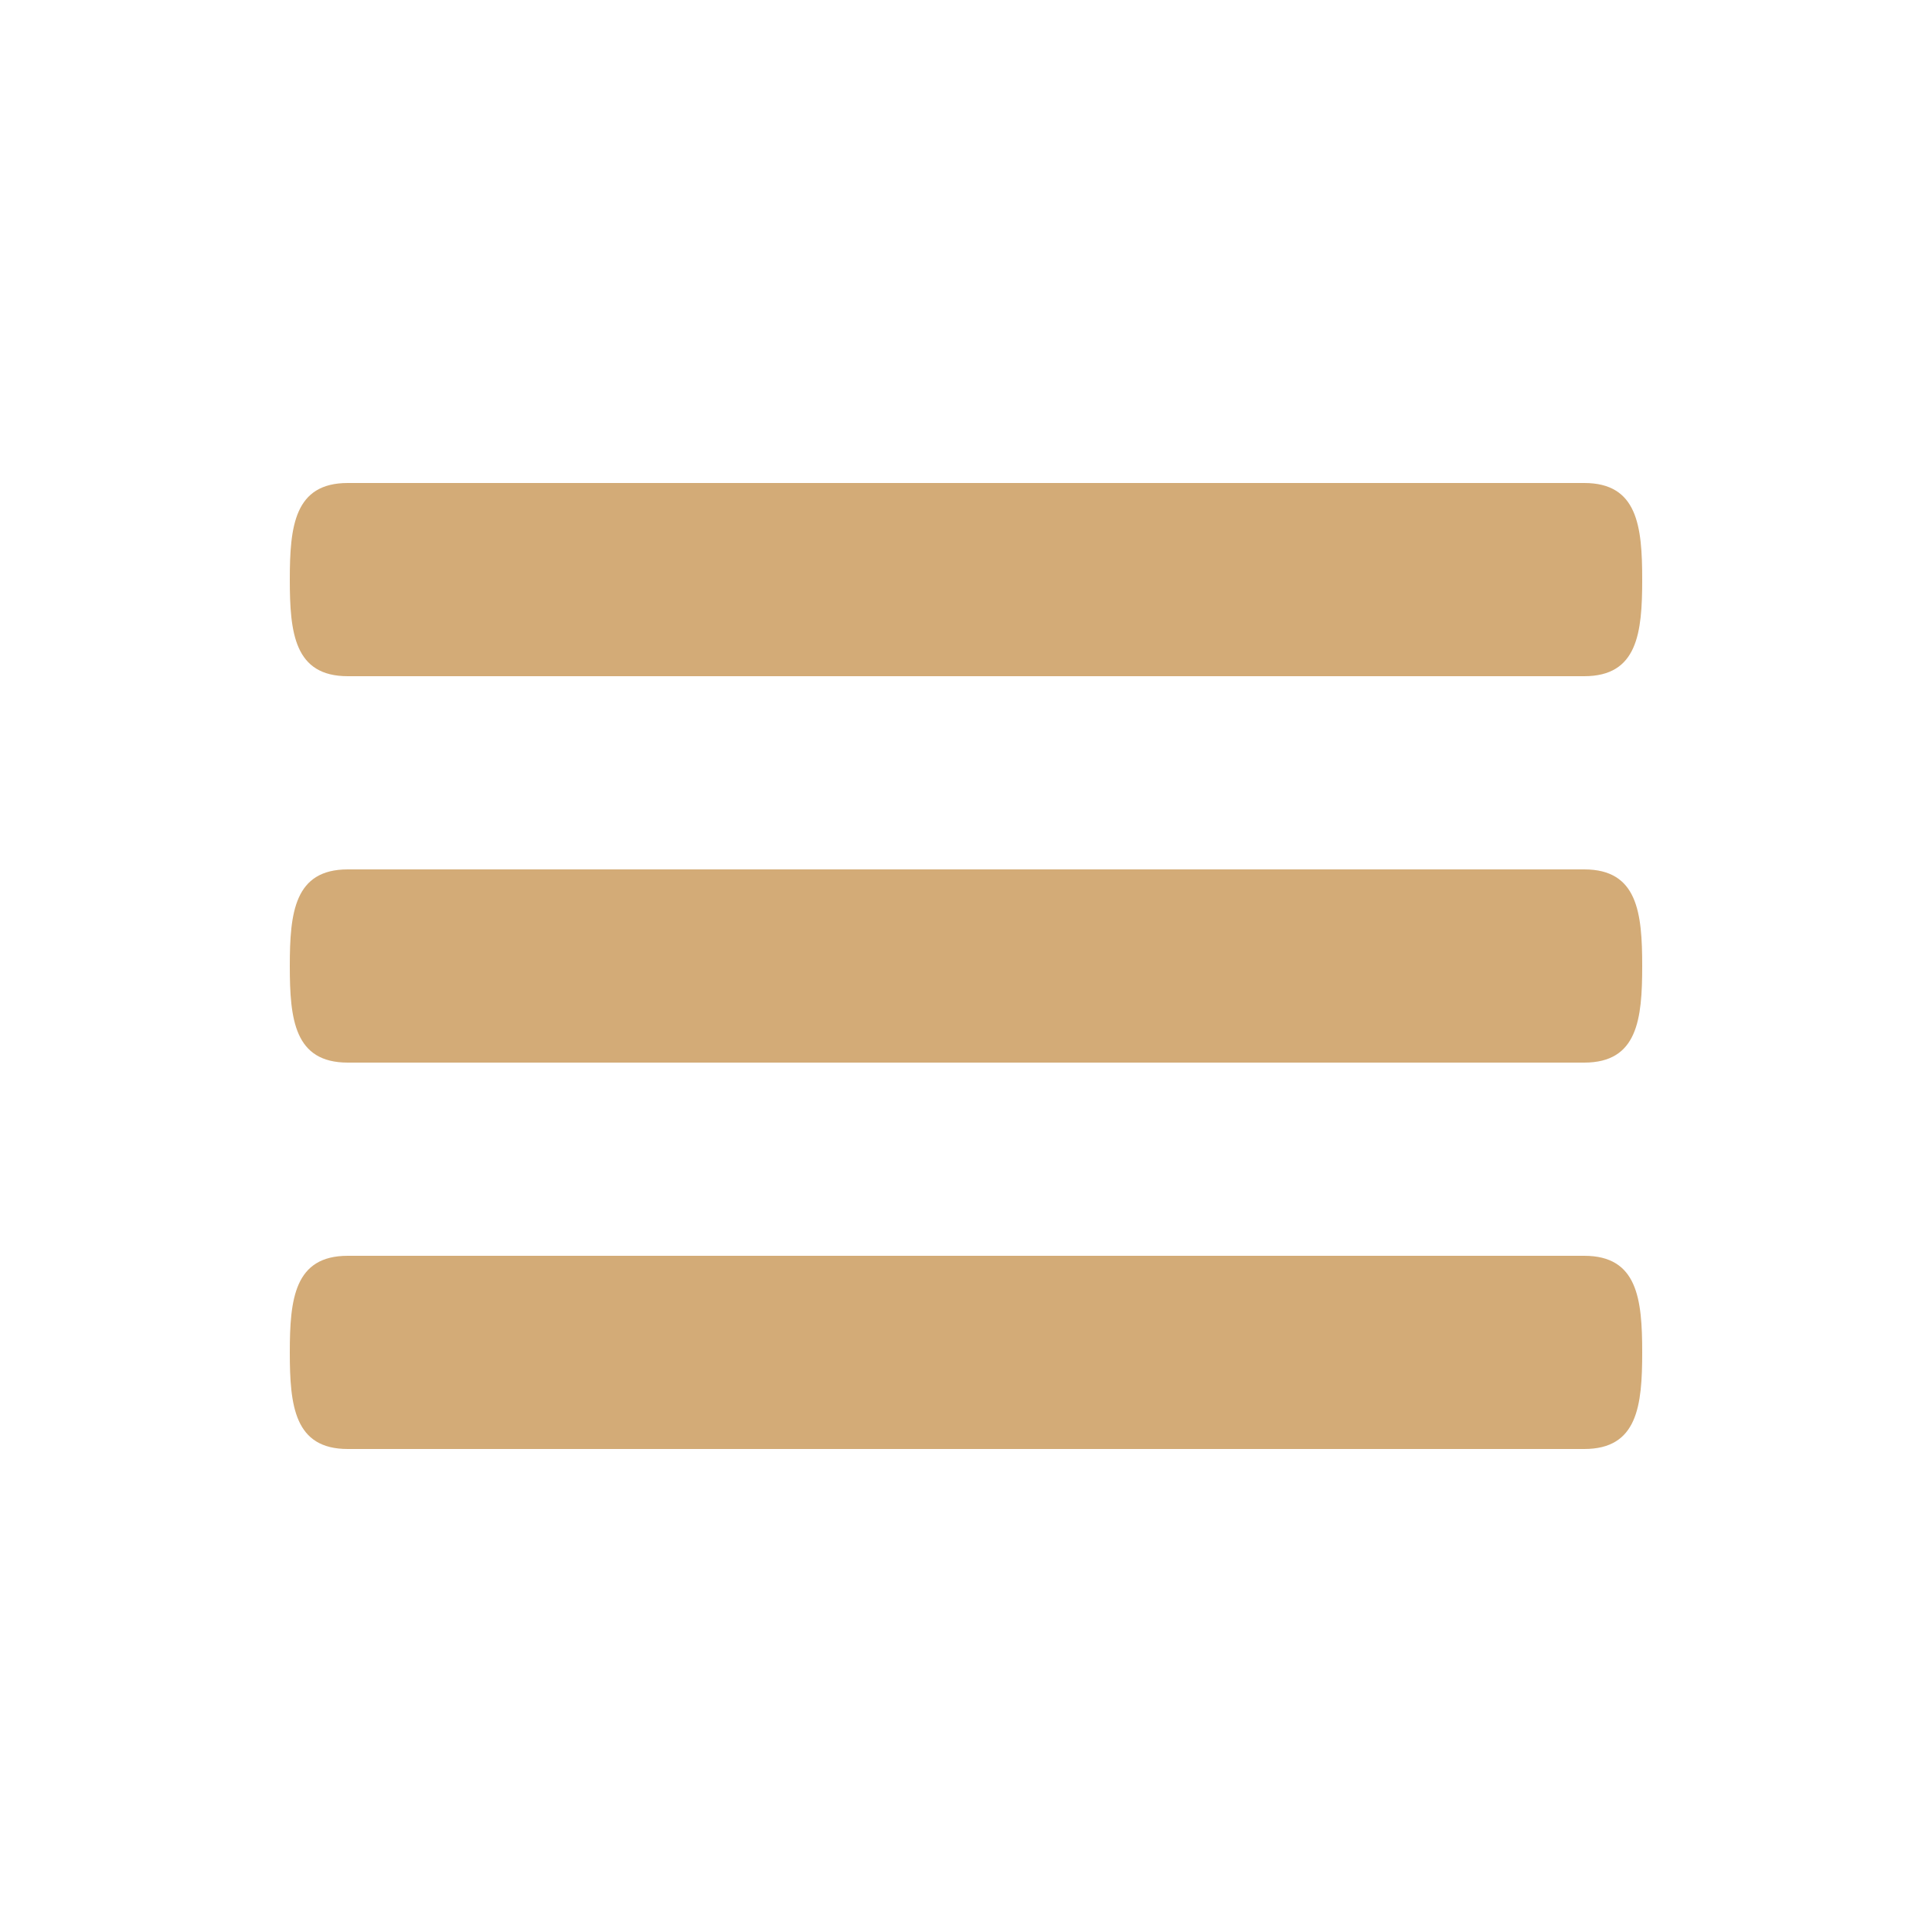
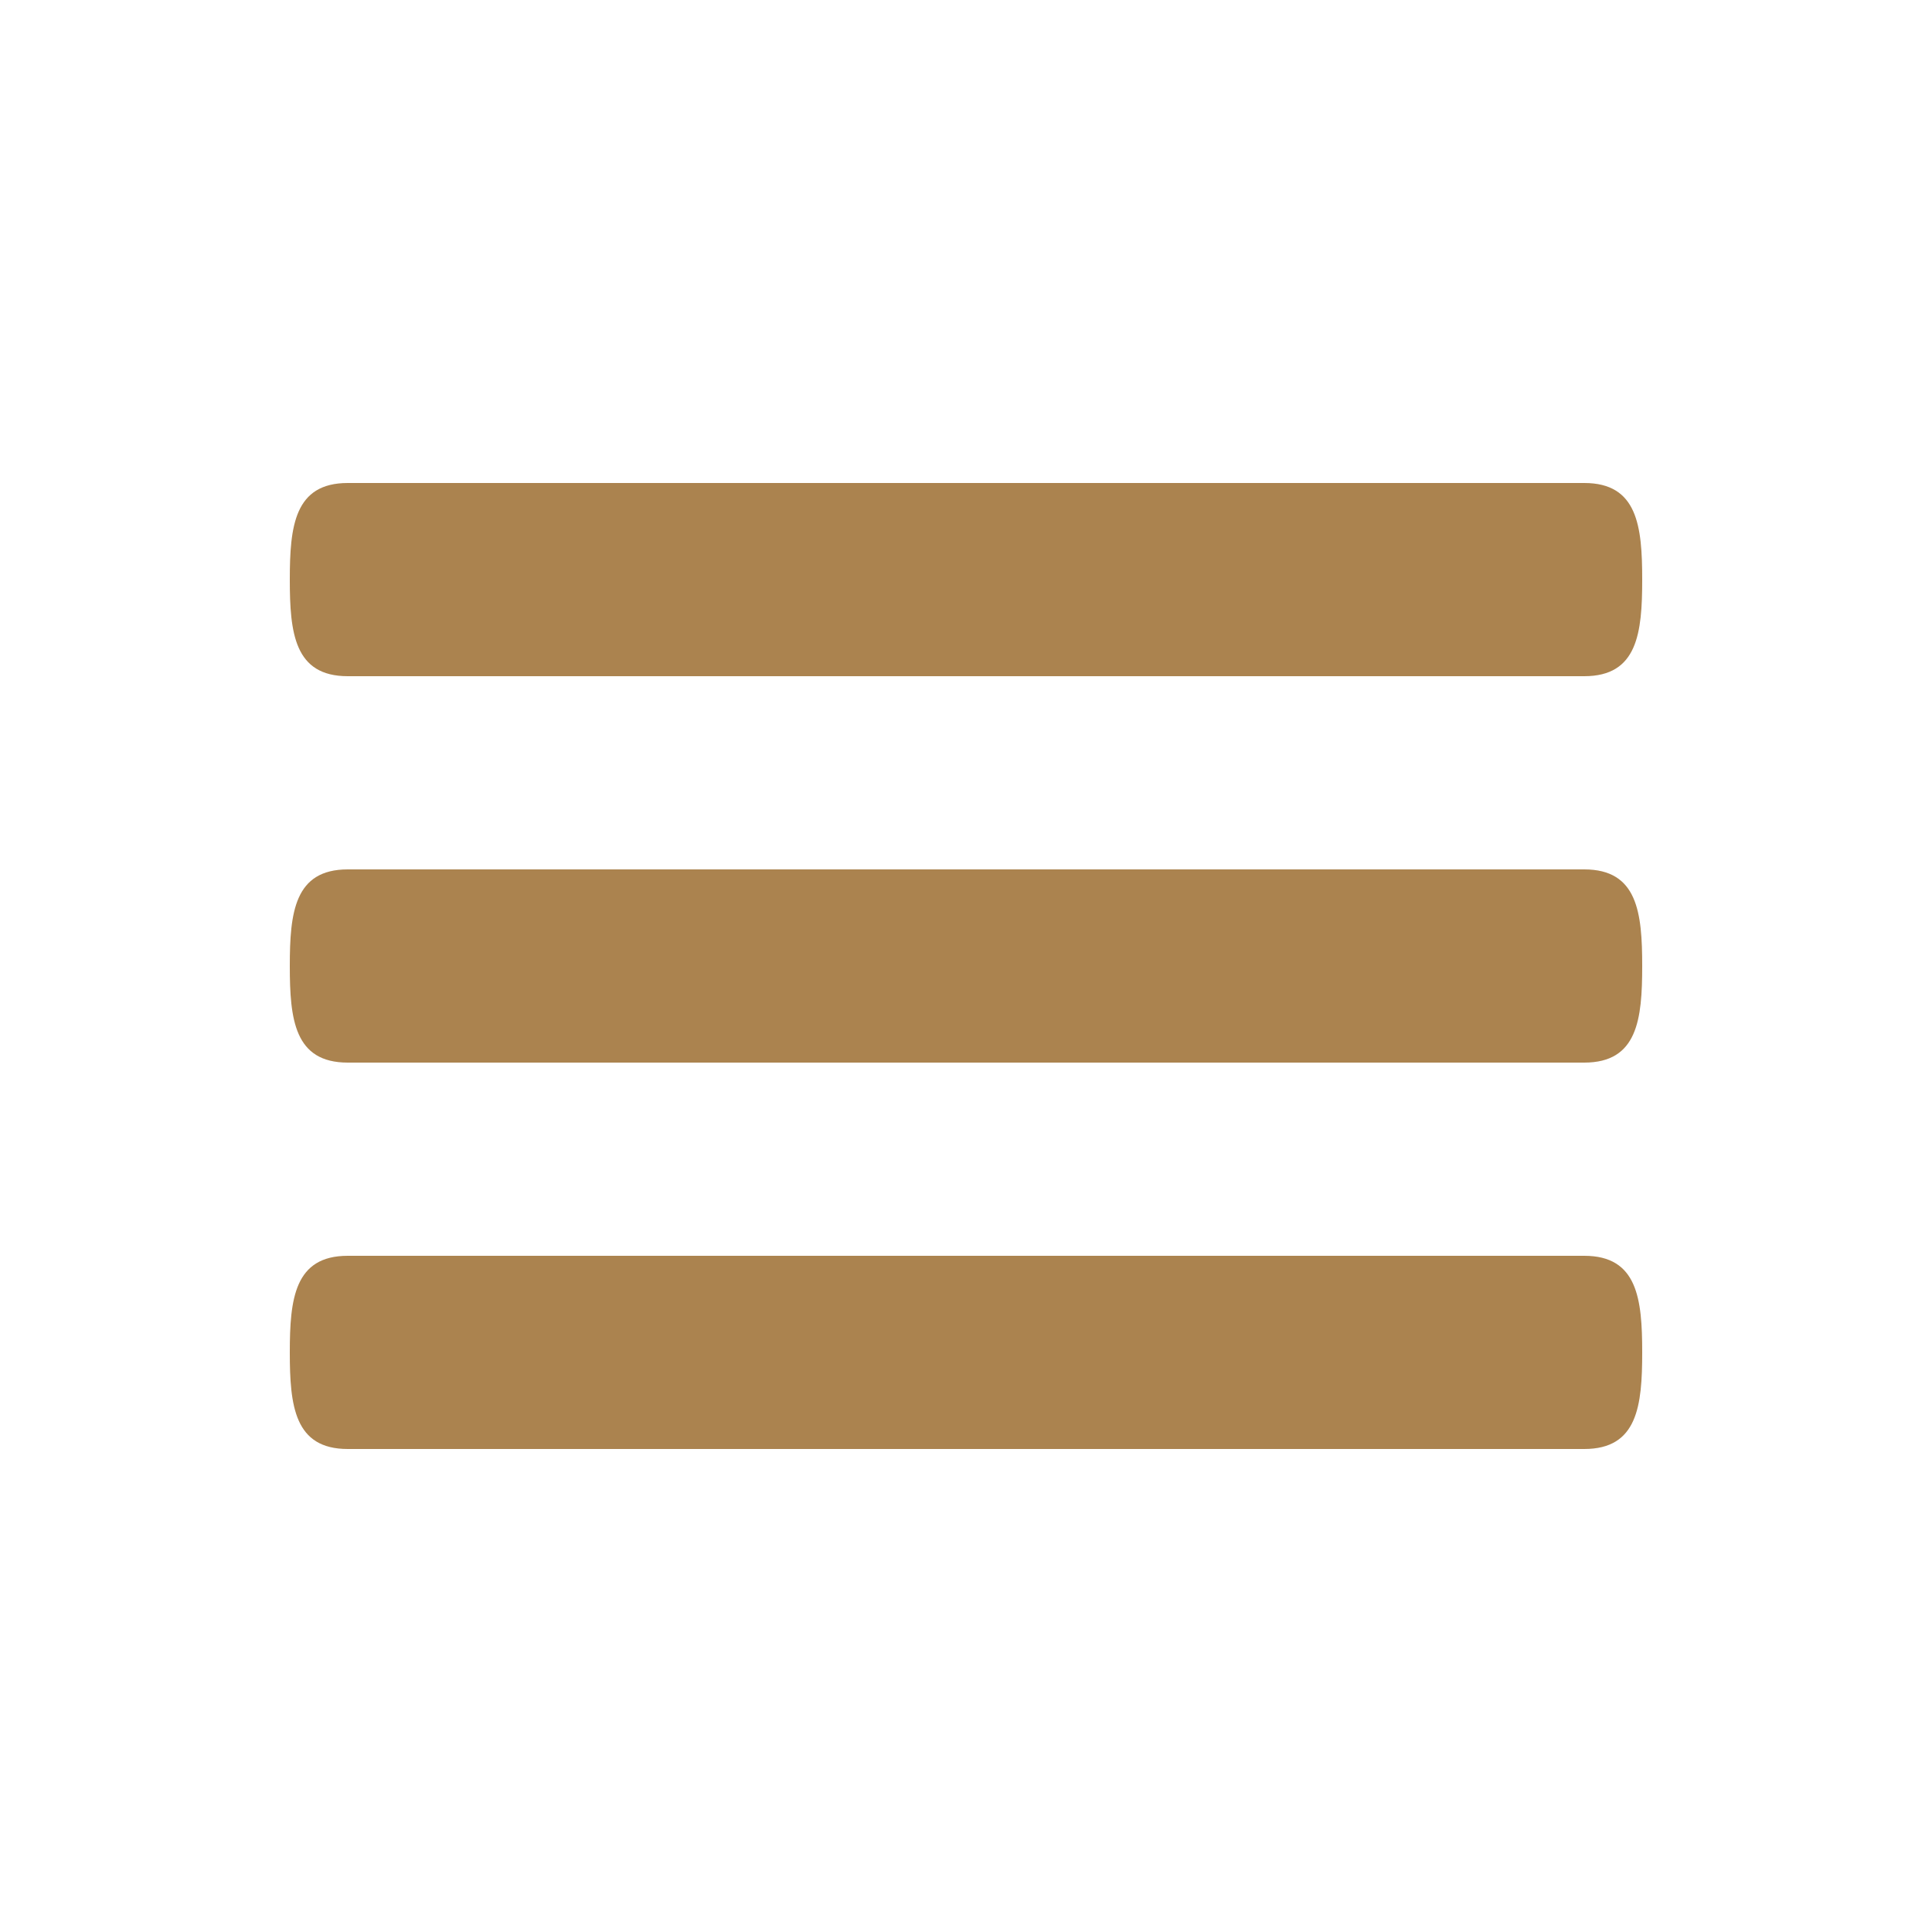
<svg xmlns="http://www.w3.org/2000/svg" version="1.1" id="Menu" x="0px" y="0px" viewBox="0 0 20 20" enable-background="new 0 0 20 20" xml:space="preserve">
-   <path fill="#d3ab77" d="M16.4,9H3.6C3.048,9,3,9.447,3,10c0,0.553,0.048,1,0.6,1h12.8c0.552,0,0.6-0.447,0.6-1S16.952,9,16.4,9z   M16.4,13H3.6C3.048,13,3,13.447,3,14c0,0.553,0.048,1,0.6,1h12.8c0.552,0,0.6-0.447,0.6-1S16.952,13,16.4,13z M3.6,7h12.8  C16.952,7,17,6.553,17,6s-0.048-1-0.6-1H3.6C3.048,5,3,5.447,3,6S3.048,7,3.6,7z" />
+   <path fill="#AB834F" d="M16.4,9H3.6C3.048,9,3,9.447,3,10c0,0.553,0.048,1,0.6,1h12.8c0.552,0,0.6-0.447,0.6-1S16.952,9,16.4,9z   M16.4,13H3.6C3.048,13,3,13.447,3,14c0,0.553,0.048,1,0.6,1h12.8c0.552,0,0.6-0.447,0.6-1S16.952,13,16.4,13z M3.6,7h12.8  C16.952,7,17,6.553,17,6s-0.048-1-0.6-1H3.6C3.048,5,3,5.447,3,6S3.048,7,3.6,7z" />
</svg>
